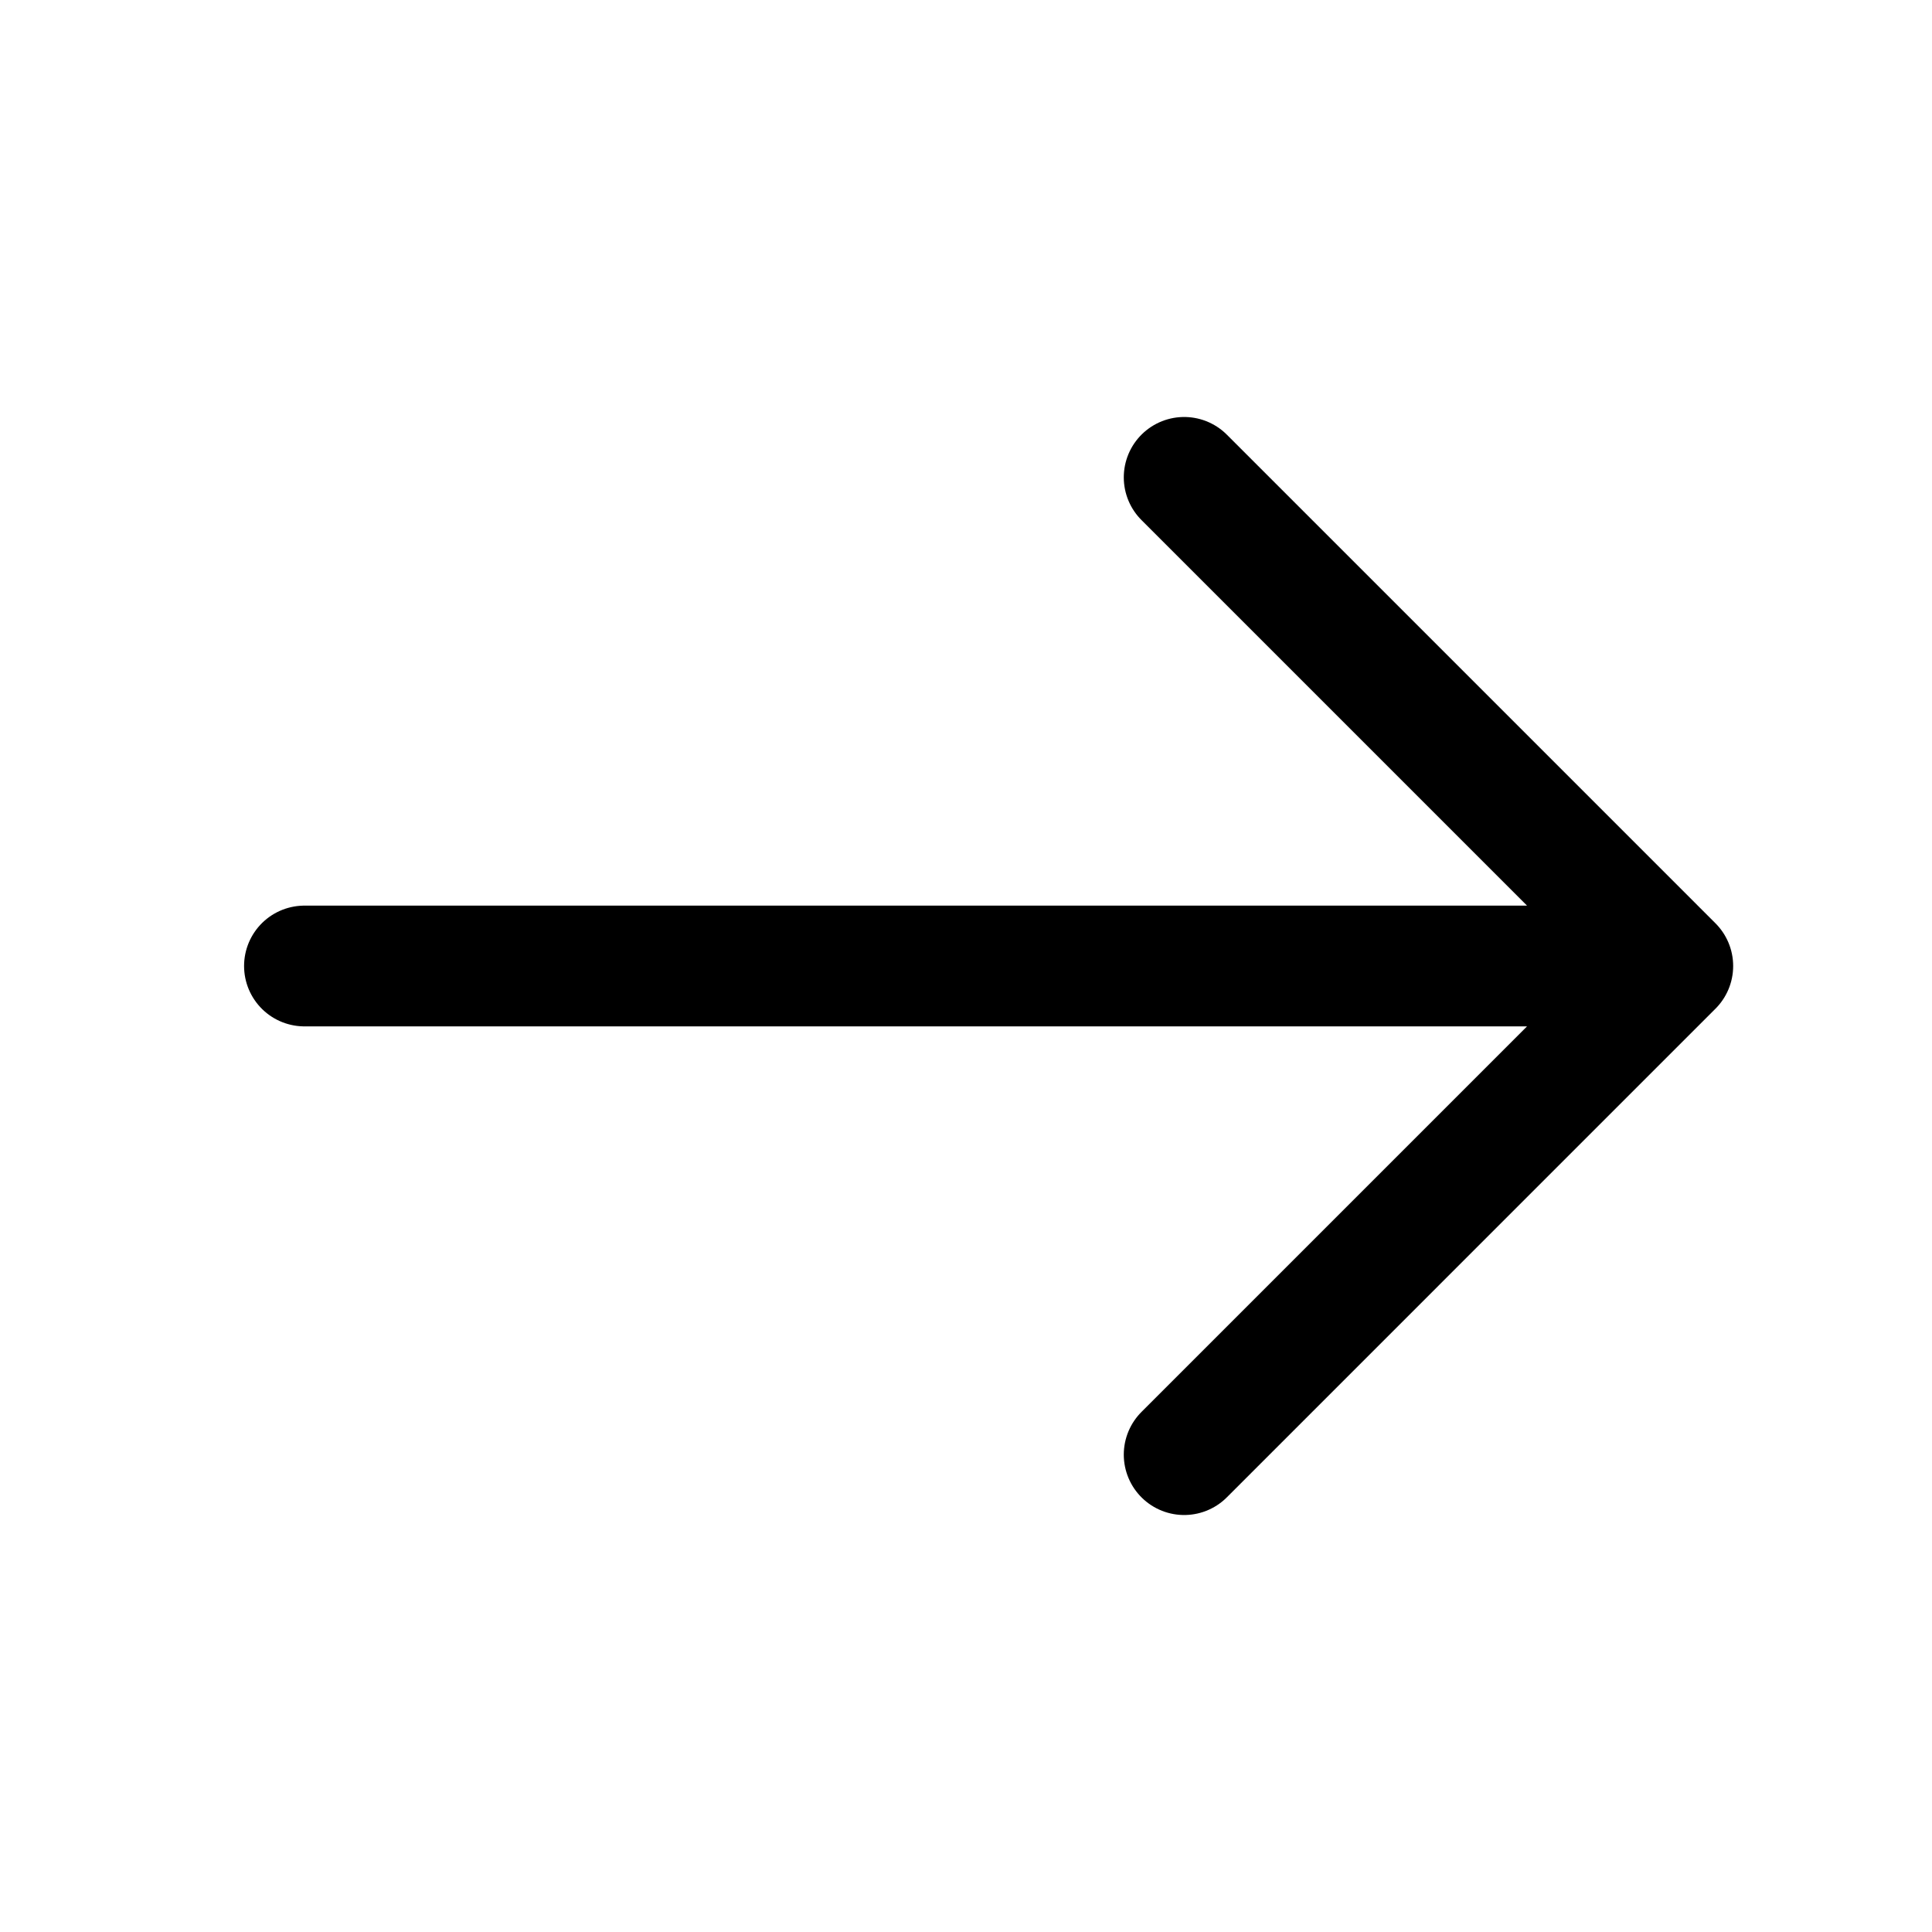
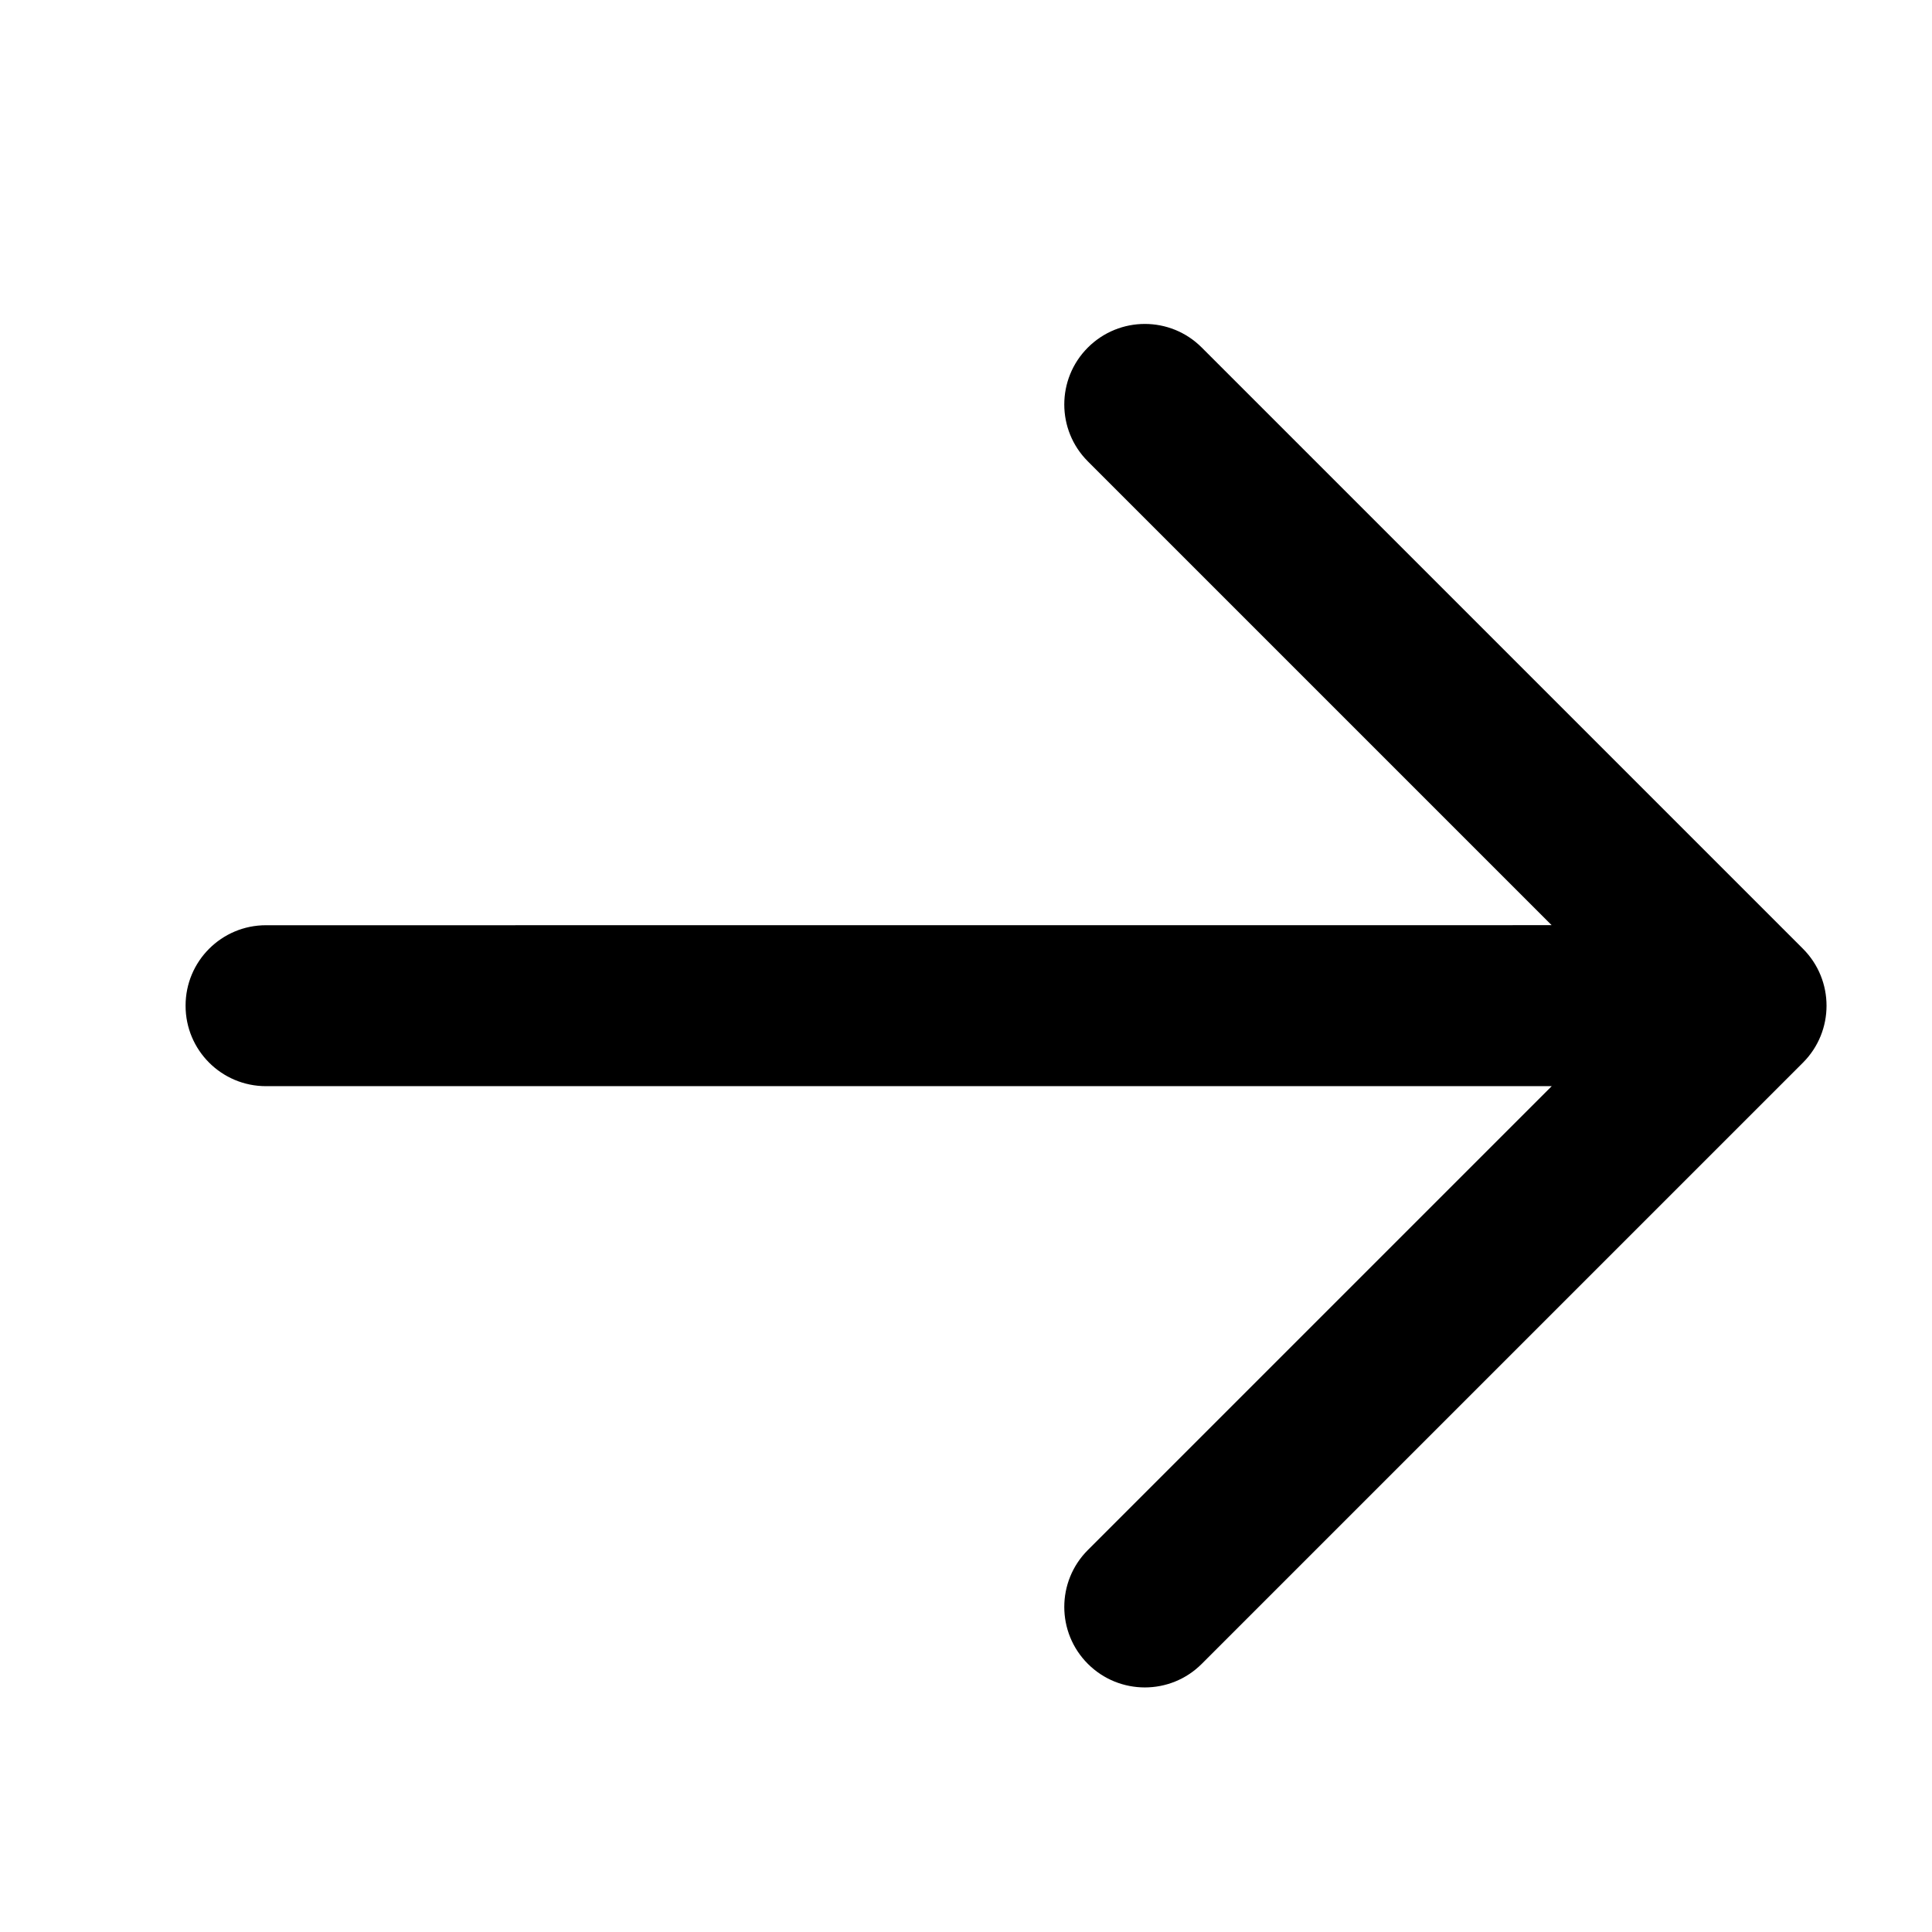
- <svg xmlns="http://www.w3.org/2000/svg" width="24" height="24" viewBox="0 0 24 24" fill="none">
-   <path d="M14.71 5.93 20.78 12l-6.07 6.07M3.782 12h16.83" stroke="currentColor" stroke-width="1.5" stroke-miterlimit="10" stroke-linecap="round" stroke-linejoin="round" />
+ <svg xmlns="http://www.w3.org/2000/svg" width="20" height="20" viewBox="0 0 20 20" fill="none">
+   <path transform="rotate(45 9 11)" fill-rule="evenodd" clip-rule="evenodd" d="M5.365 4.167C5.365 3.706 5.738 3.333 6.198 3.333H15C15.46 3.333 15.834 3.706 15.834 4.167V12.969C15.834 13.429 15.46 13.802 15 13.802C14.54 13.802 14.167 13.429 14.167 12.969V6.178L4.756 15.589C4.431 15.915 3.903 15.915 3.578 15.589C3.252 15.264 3.252 14.736 3.578 14.411L12.988 5H6.198C5.738 5 5.365 4.627 5.365 4.167Z" fill="currentColor" />
</svg>
